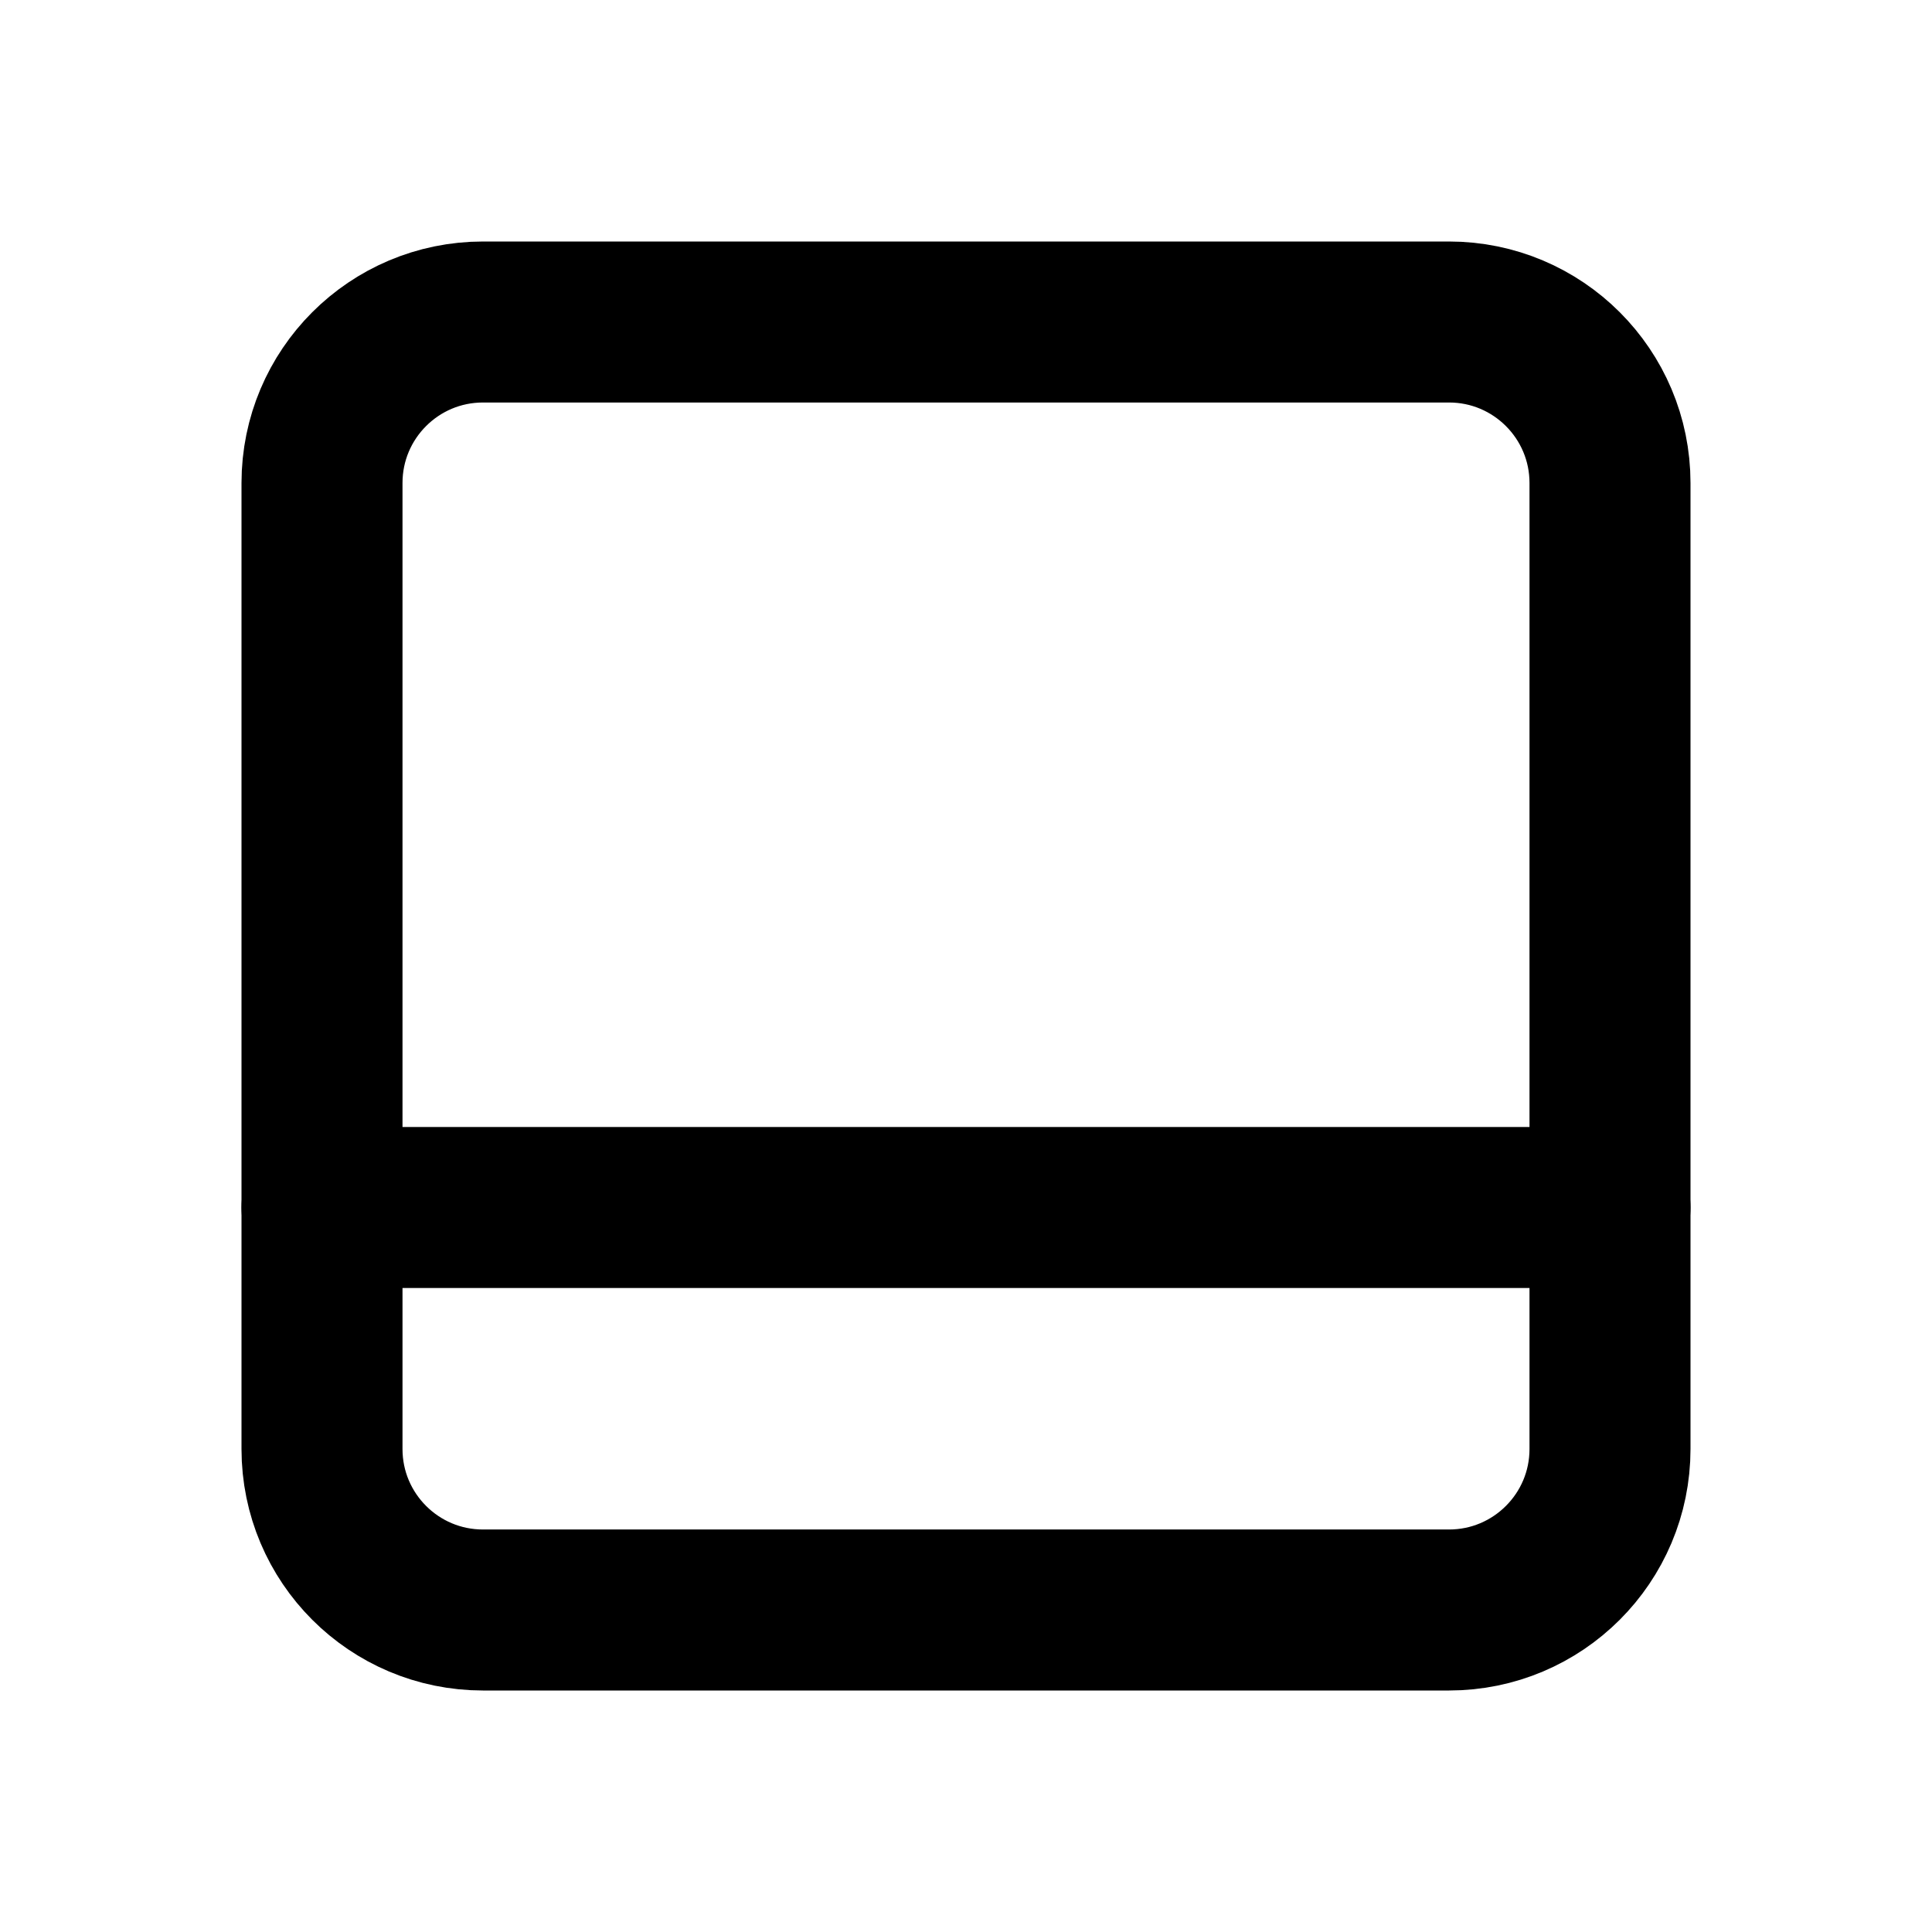
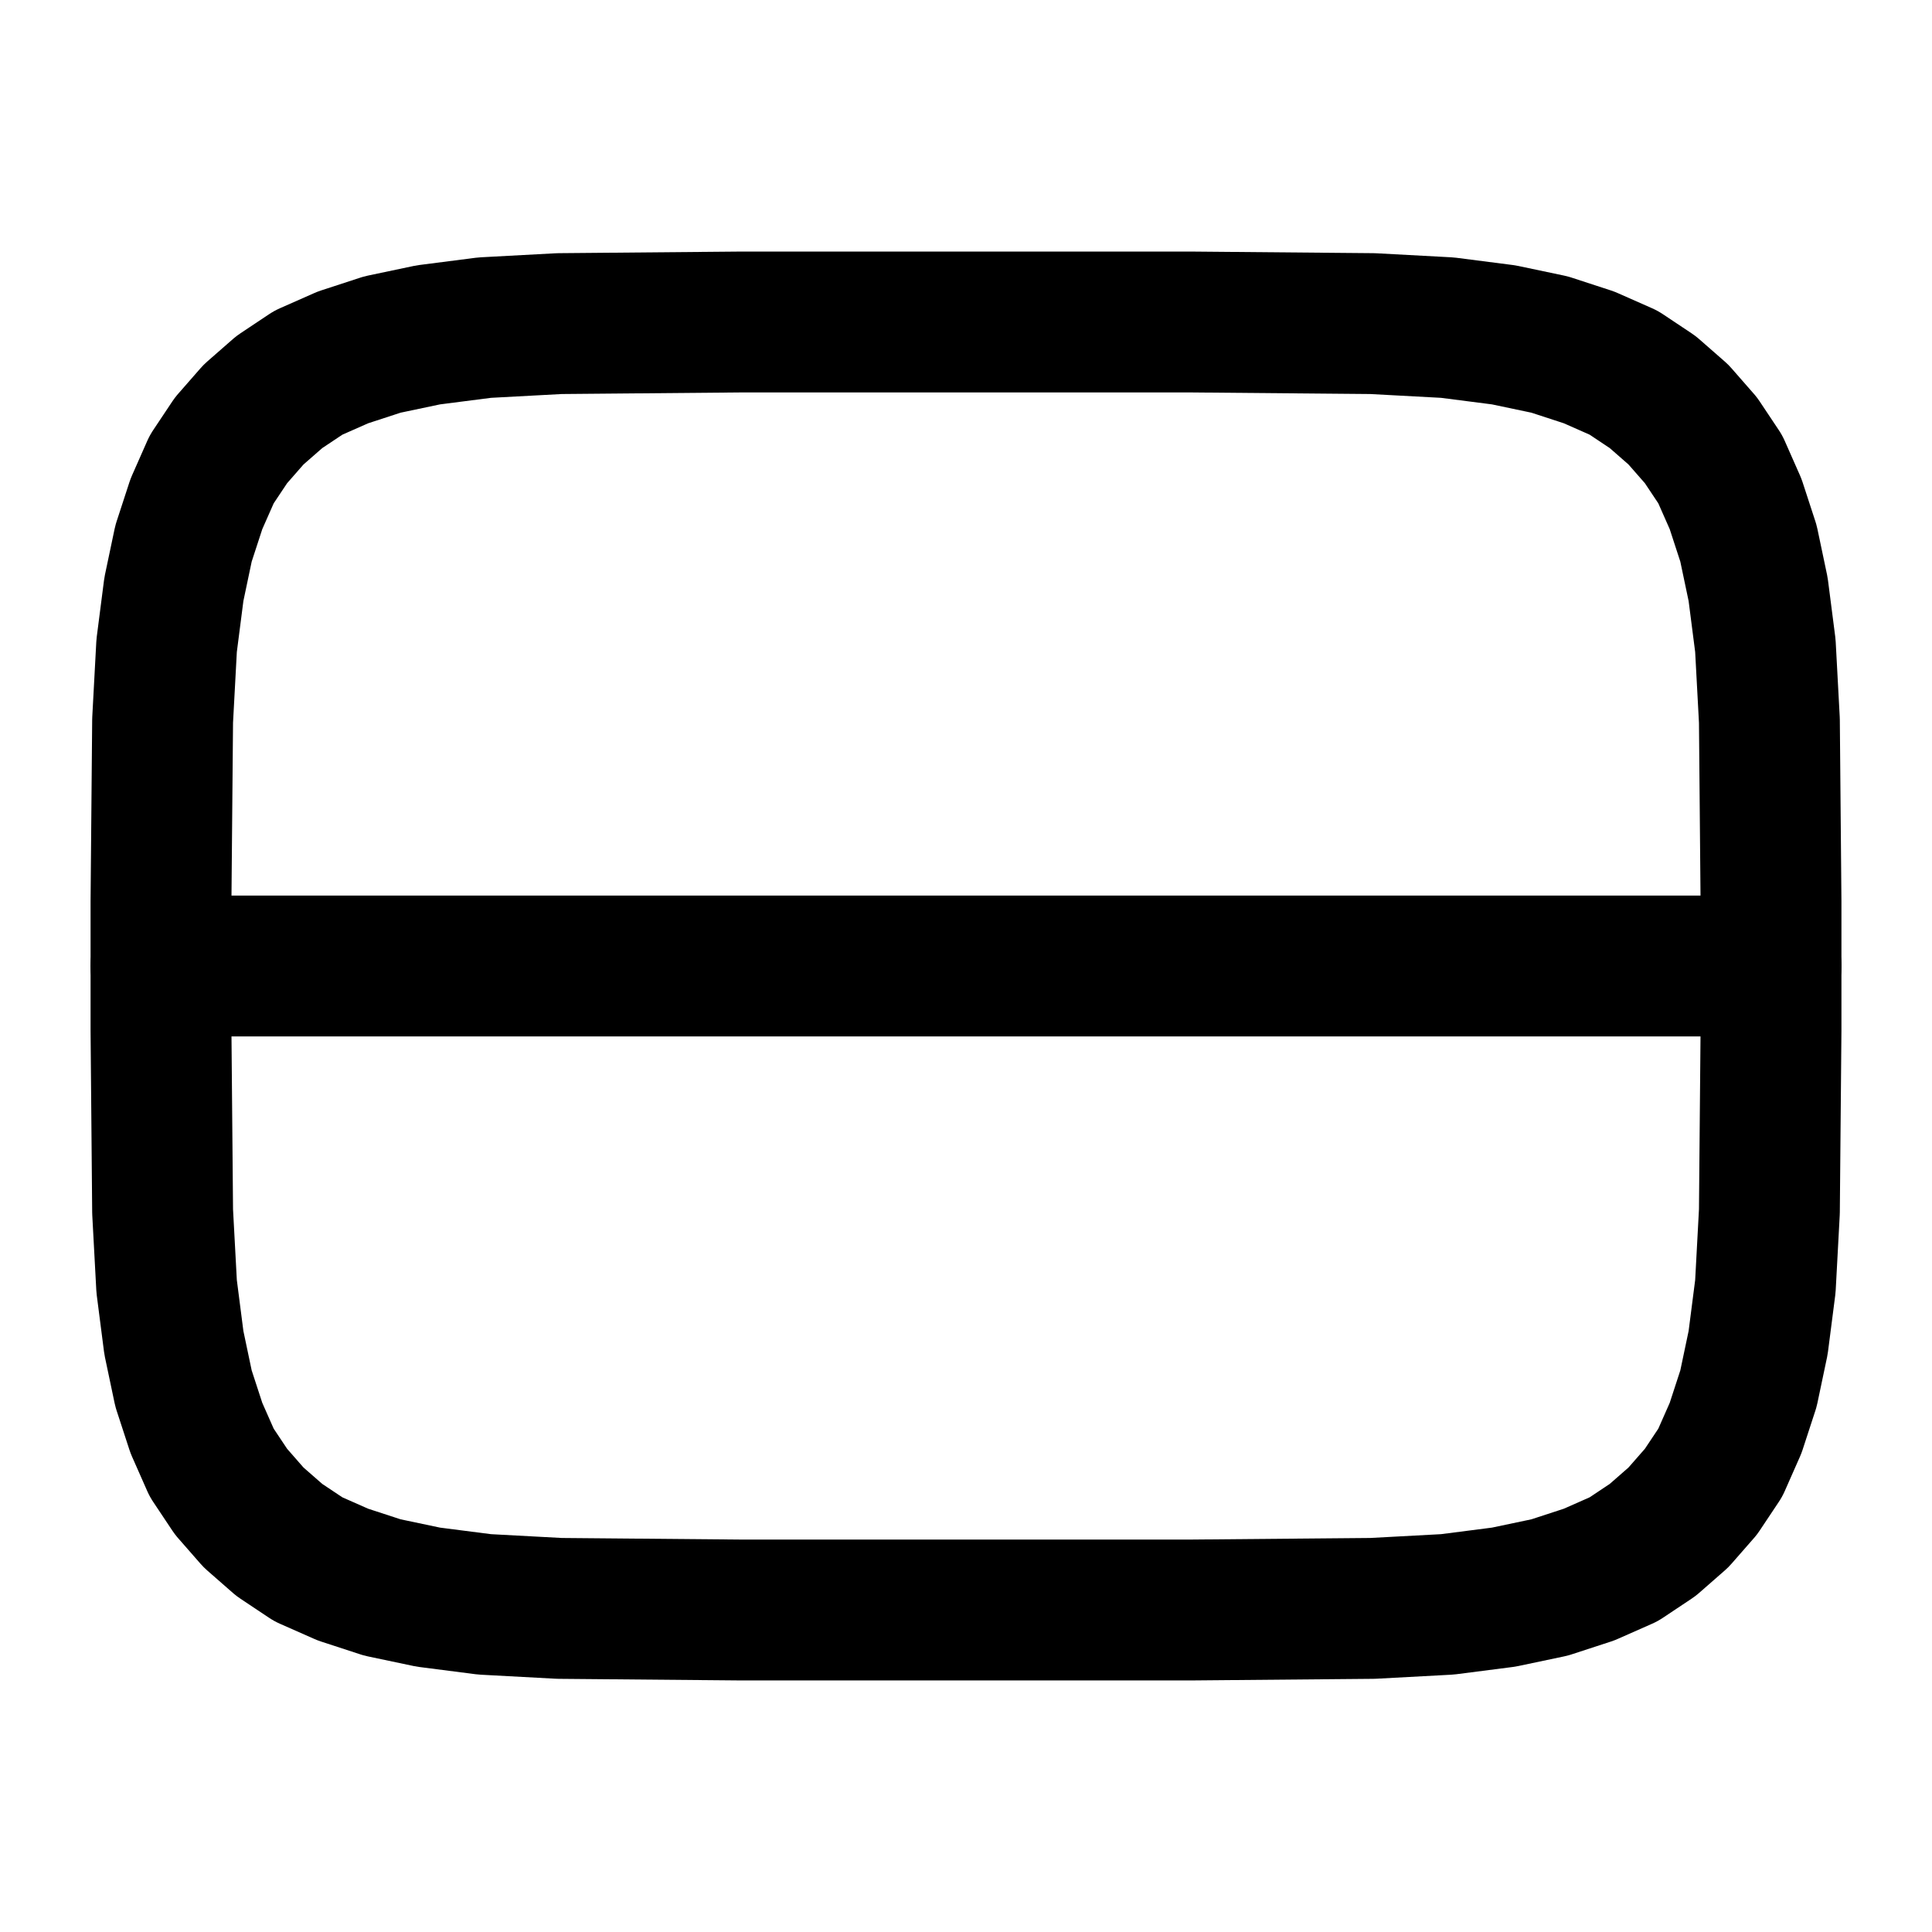
- <svg xmlns="http://www.w3.org/2000/svg" width="24" height="24" viewBox="0 0 24 24" fill="none" stroke="currentColor" stroke-width="2" stroke-linecap="round" stroke-linejoin="round">
-   <path d="M4 6a2 2 0 0 1 2 -2h12a2 2 0 0 1 2 2v12a2 2 0 0 1 -2 2h-12a2 2 0 0 1 -2 -2l0 -12" />
-   <path d="M4 15l16 0" />
+ <svg xmlns="http://www.w3.org/2000/svg" viewBox="0 0 24 24" fill="none" stroke="currentColor" stroke-width="1.75" stroke-linecap="round" stroke-linejoin="round">
+   <path d="M2 11.2L2.02 8.95L2.07 8.02L2.16 7.32L2.28 6.75L2.44 6.26L2.63 5.83L2.87 5.47L3.15 5.15L3.47 4.87L3.83 4.63L4.26 4.44L4.75 4.28L5.32 4.16L6.02 4.07L6.95 4.02L9.2 4L14.8 4L17.05 4.02L17.98 4.07L18.68 4.16L19.25 4.28L19.74 4.44L20.17 4.63L20.53 4.87L20.85 5.15L21.13 5.47L21.37 5.83L21.56 6.26L21.72 6.75L21.84 7.32L21.93 8.02L21.98 8.95L22 11.2L22 12.8L21.98 15.05L21.93 15.98L21.84 16.68L21.72 17.25L21.56 17.74L21.37 18.17L21.13 18.53L20.85 18.85L20.53 19.13L20.17 19.37L19.74 19.56L19.25 19.72L18.68 19.84L17.98 19.93L17.05 19.98L14.8 20L9.2 20L6.95 19.98L6.02 19.93L5.32 19.84L4.75 19.72L4.26 19.56L3.83 19.37L3.47 19.13L3.15 18.85L2.87 18.53L2.63 18.17L2.44 17.74L2.28 17.25L2.16 16.68L2.07 15.98L2.02 15.05L2 12.8Z" />
+   <path d="M2 12L22 12" />
</svg>
